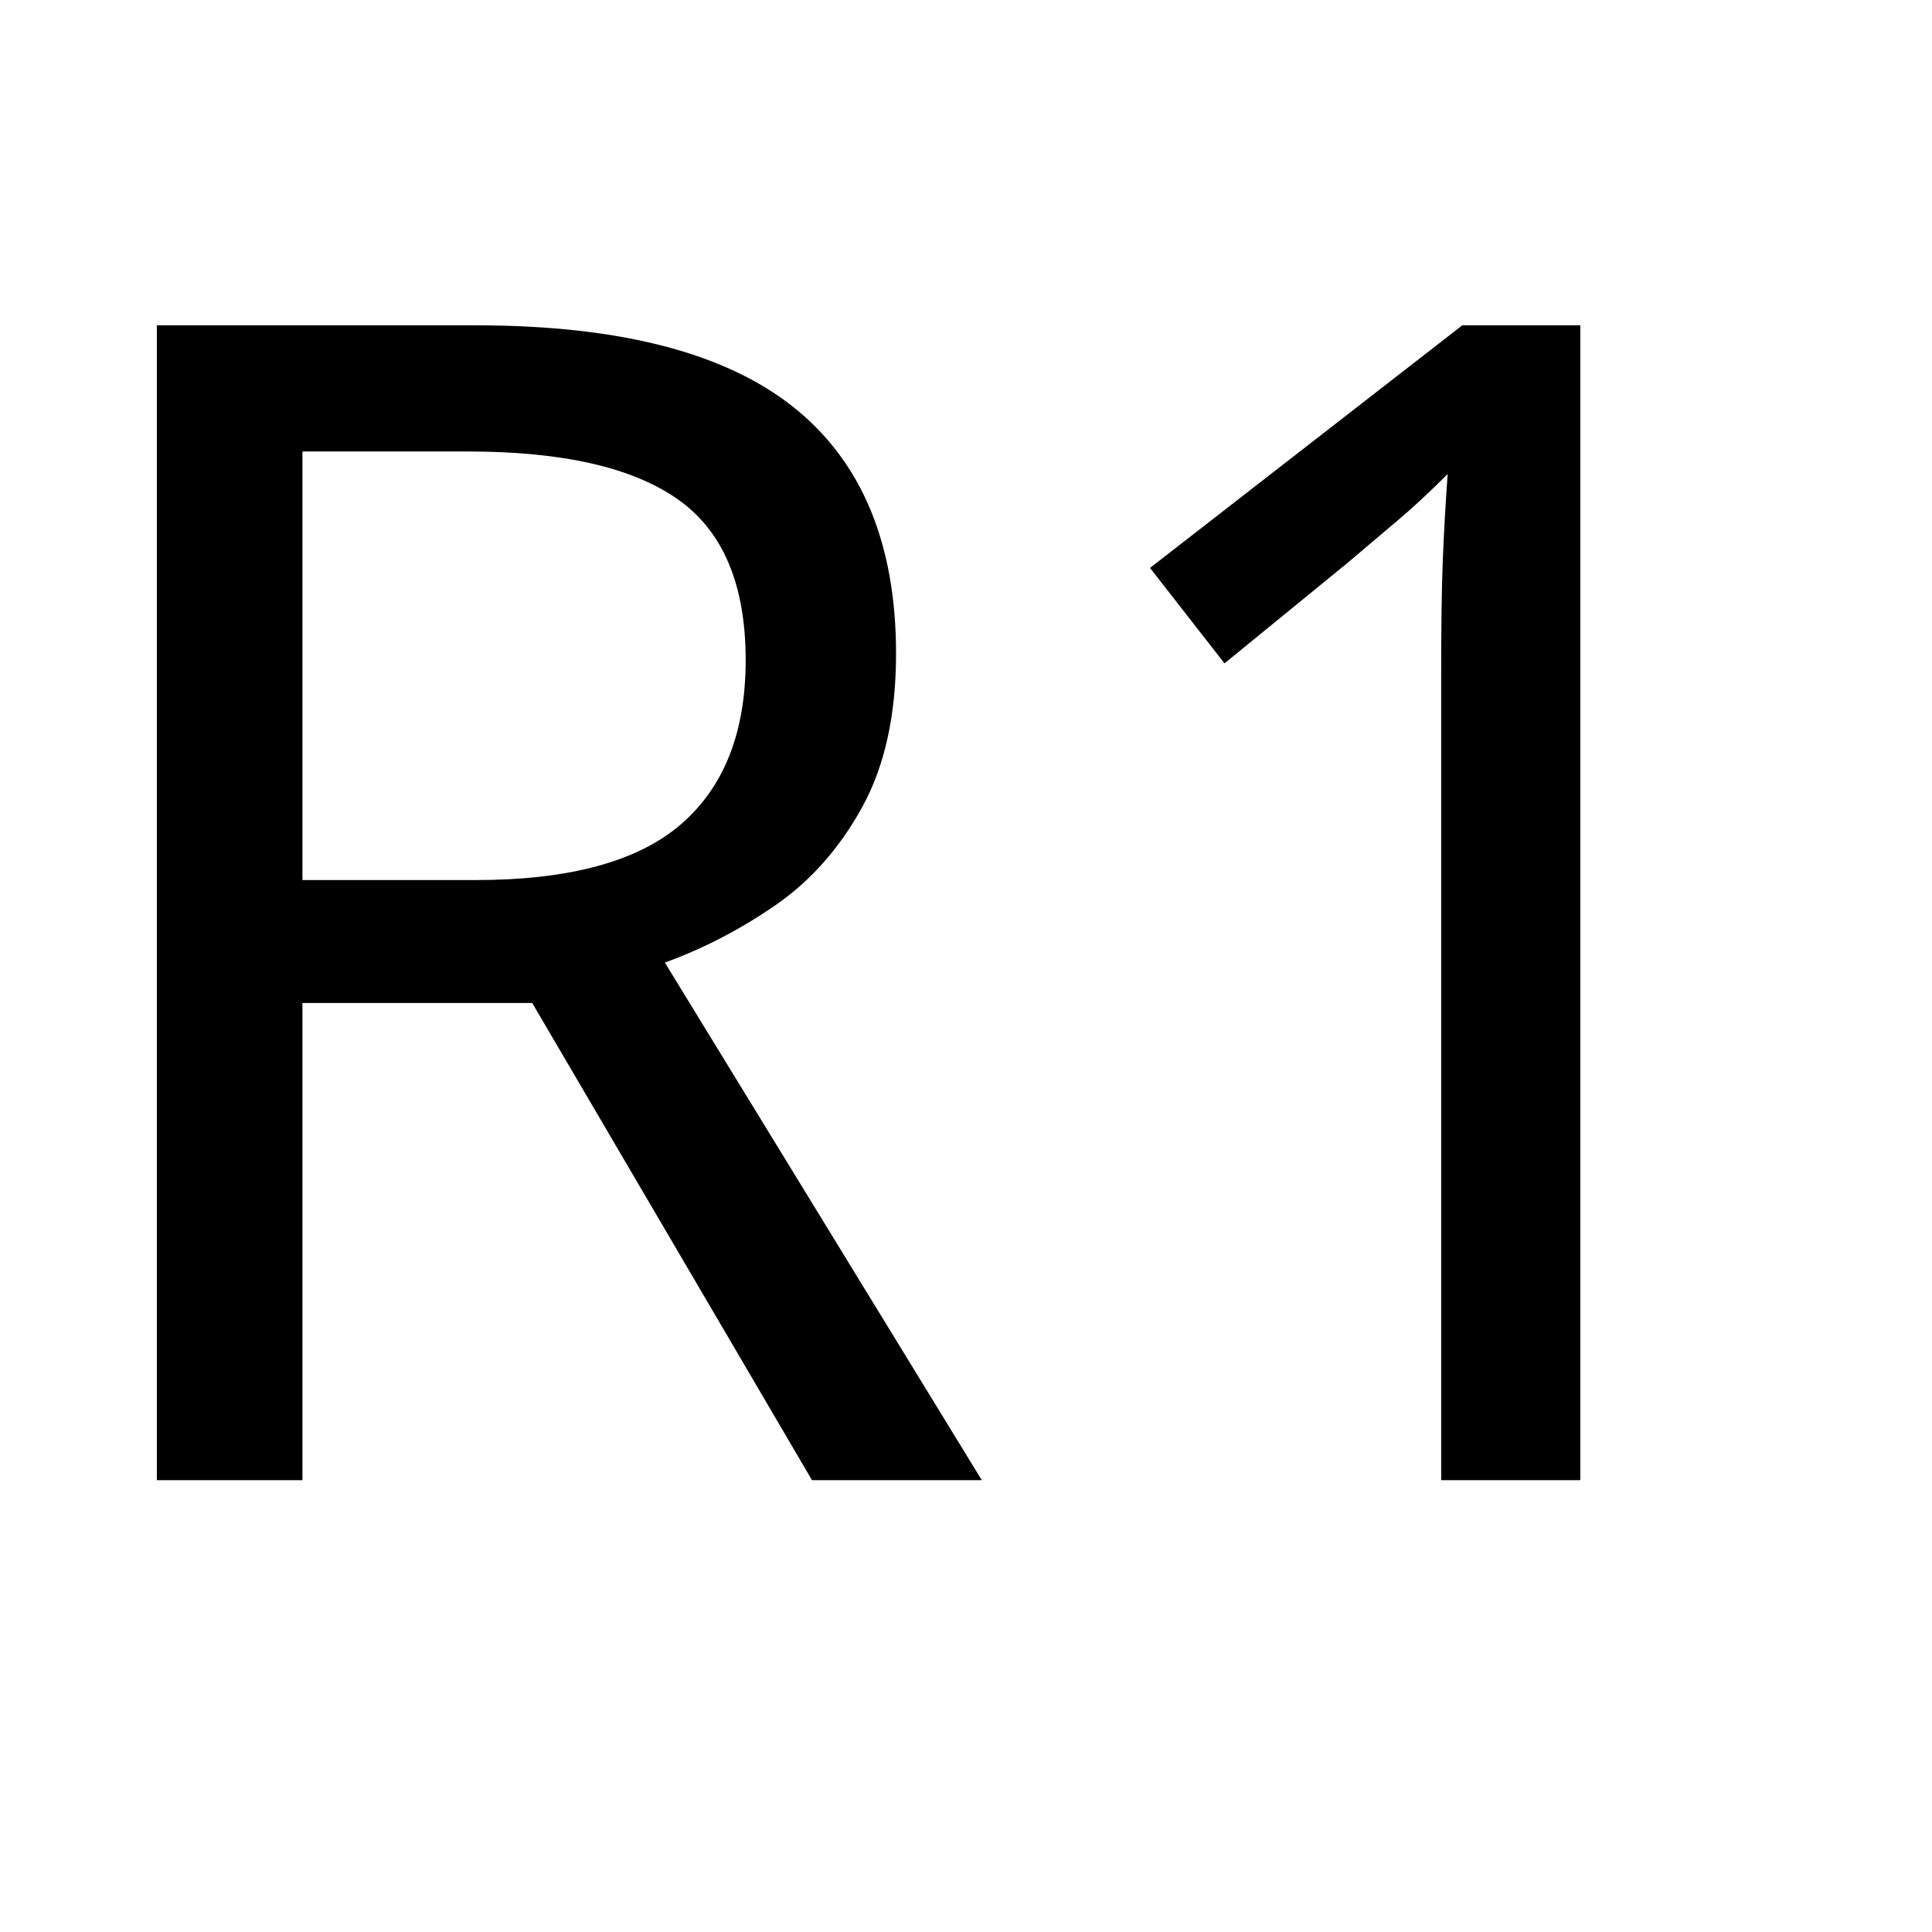
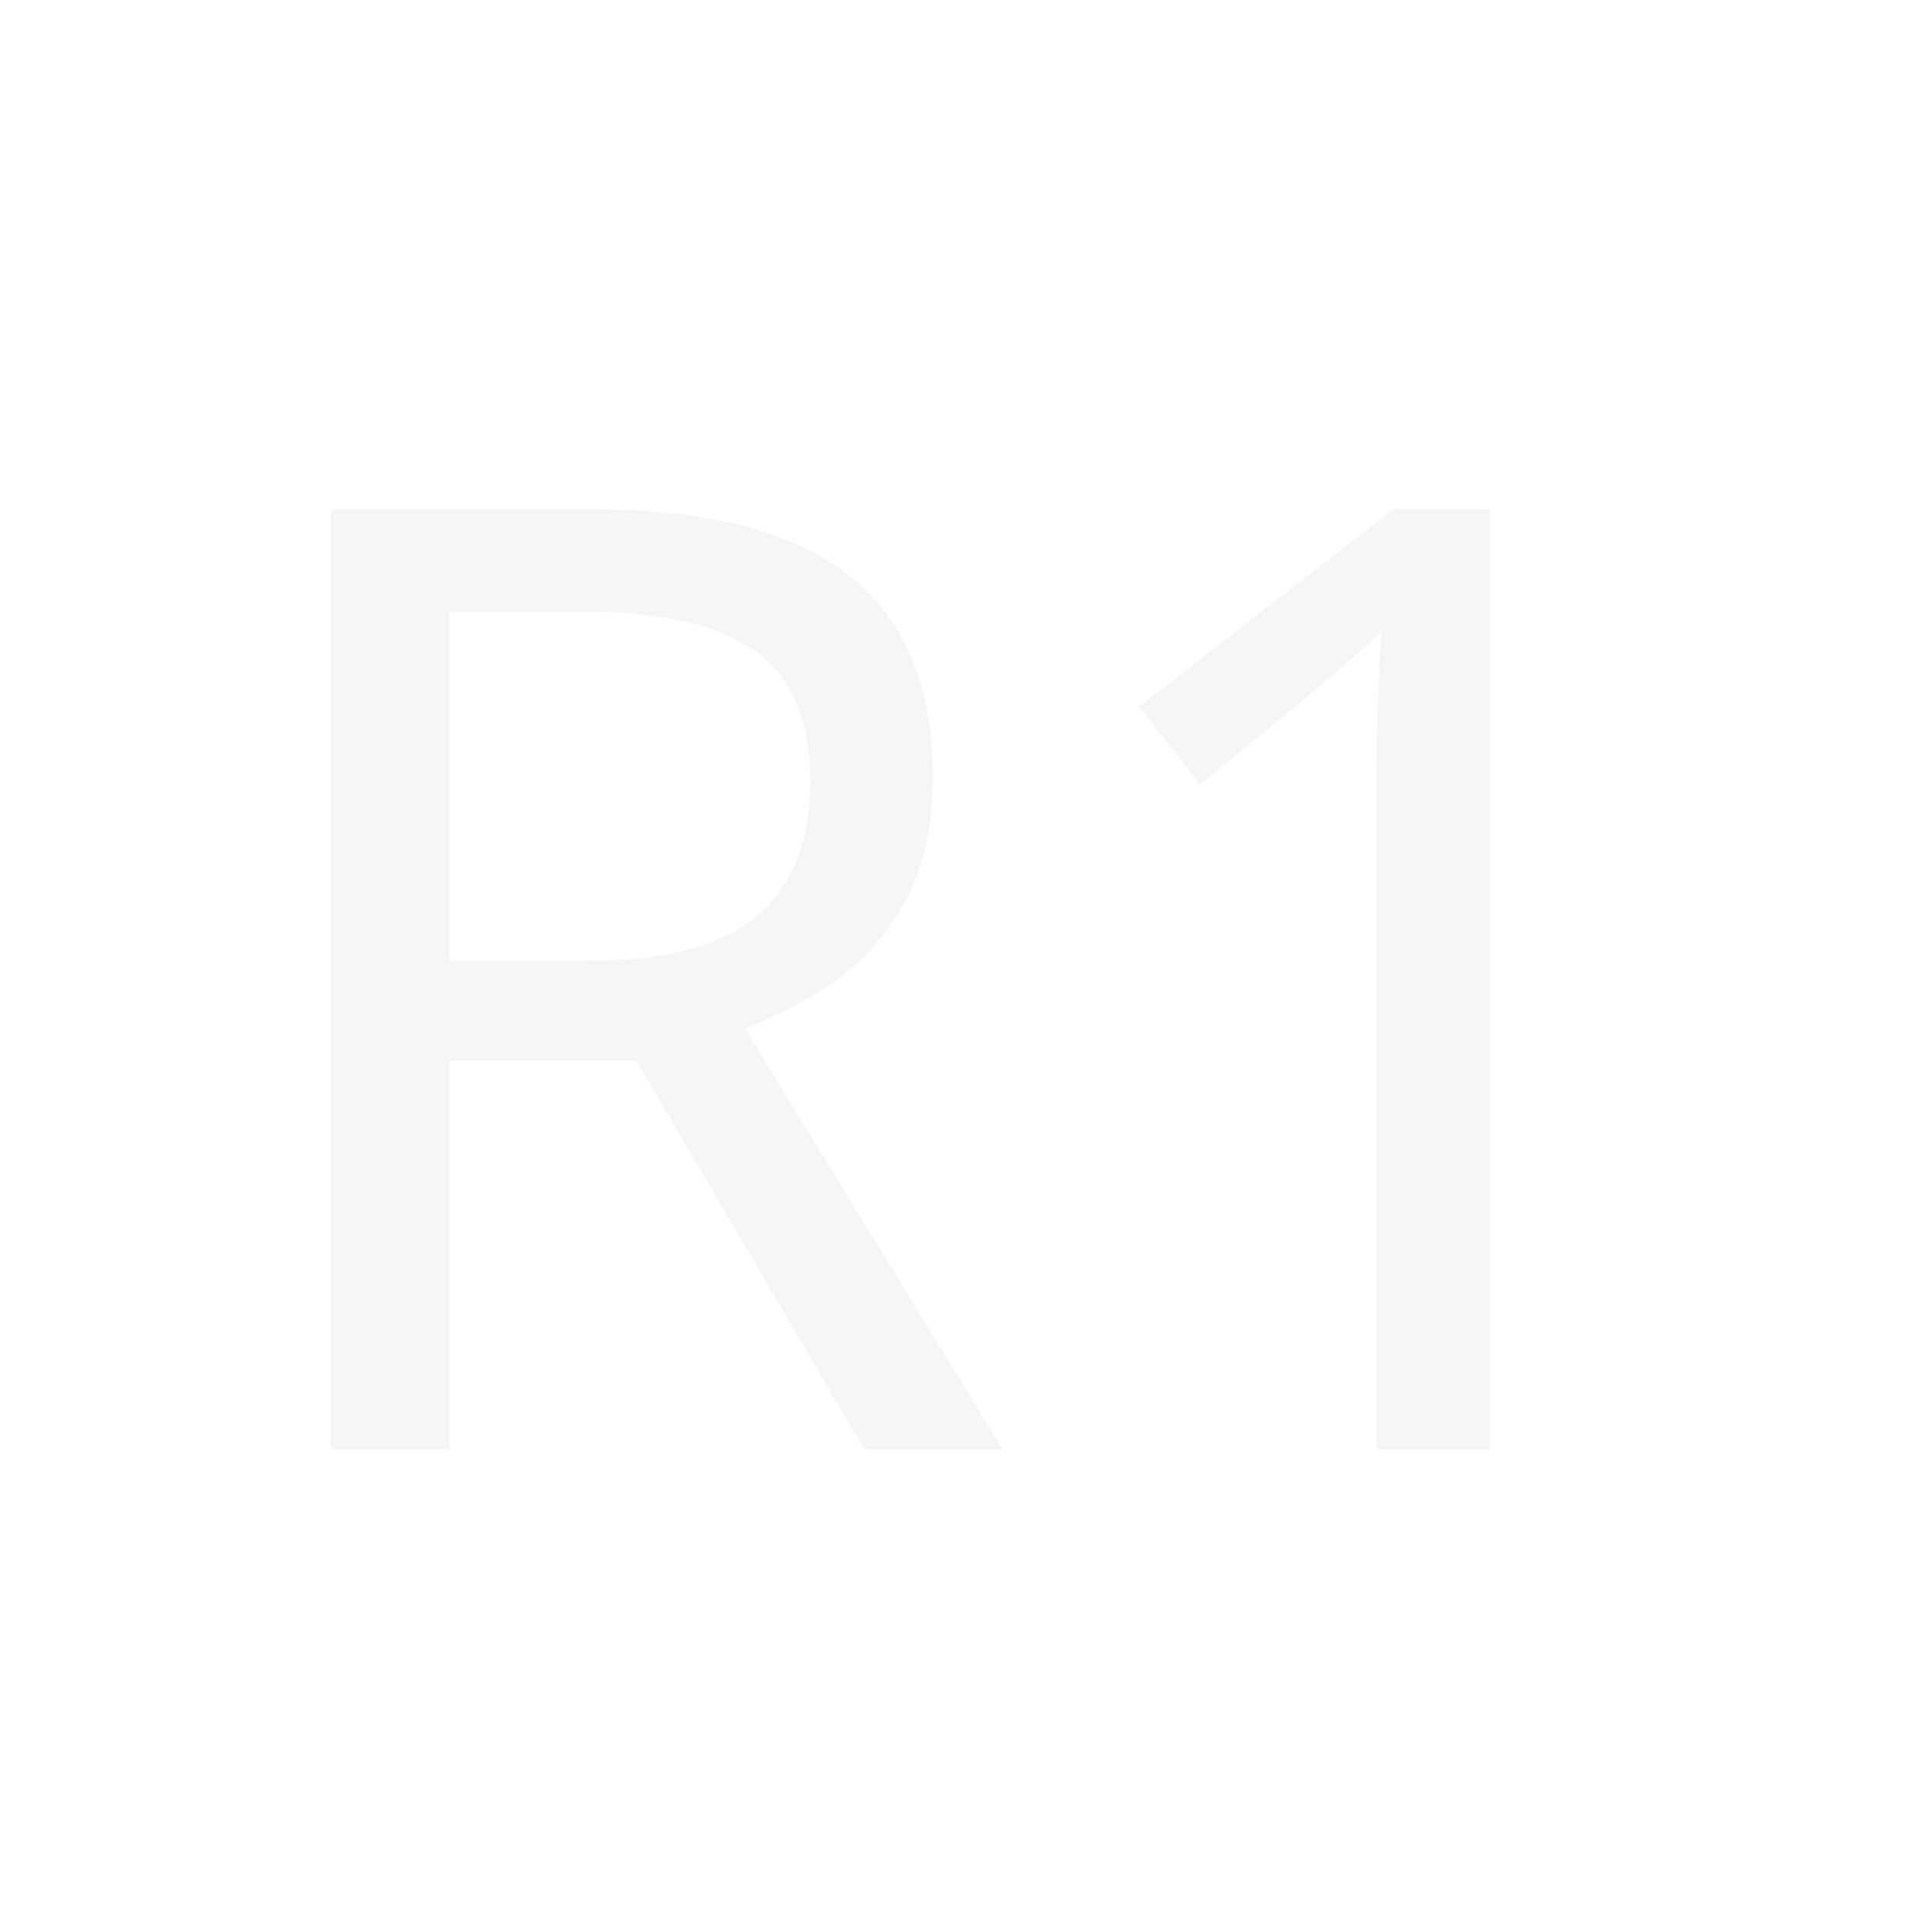
<svg xmlns="http://www.w3.org/2000/svg" version="1.1" id="Layer_1" x="0px" y="0px" viewBox="0 0 214.4 214.4" style="enable-background:new 0 0 214.4 214.4;" xml:space="preserve">
  <style type="text/css">
- 	.st0{font-family:'TrebuchetMS-Bold';}
- 	.st1{font-size:179.507px;}
+ 	.st0{fill:#f5f5f5;}
+ 	.st1{font-family:'LucidaGrande';}
+ 	.st2{font-size:146.121px;}
</style>
-   <text transform="matrix(1 0 0 1 0 164.2578)" class="st0 st1">R1</text>
+   <text transform="matrix(1 0 0 1 22.5552 160.8359)" class="st0 st1 st2">R1</text>
</svg>
